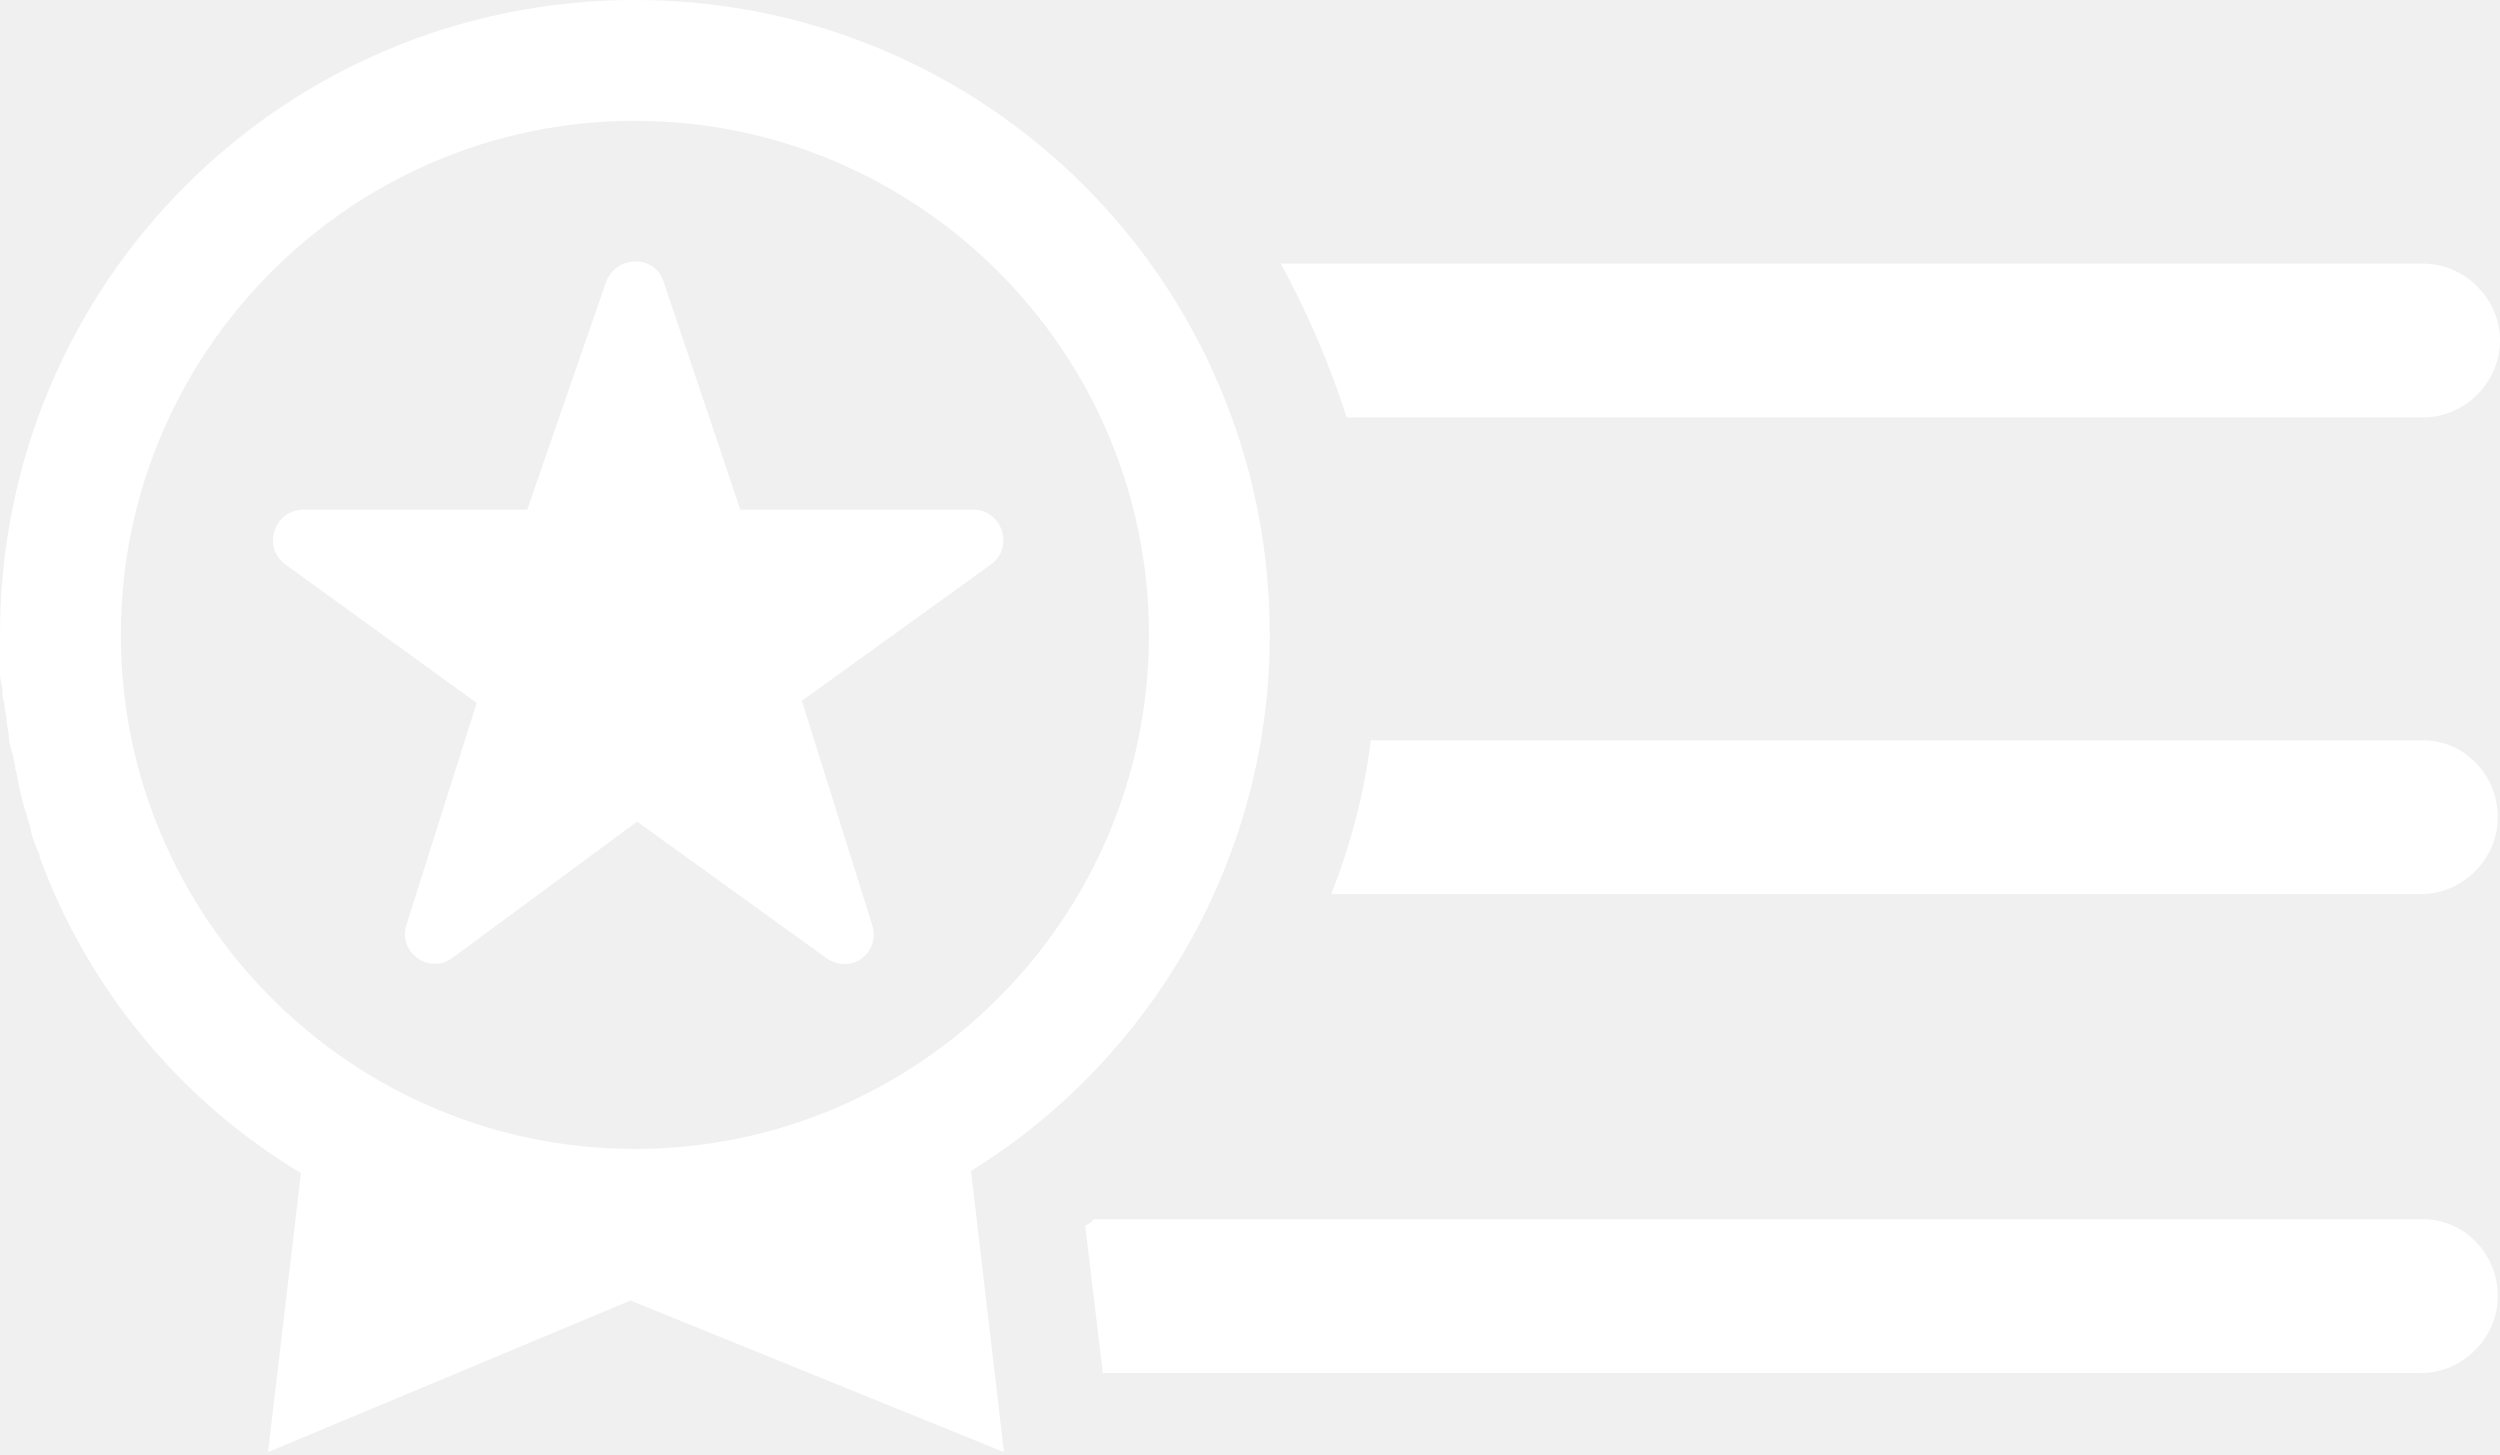
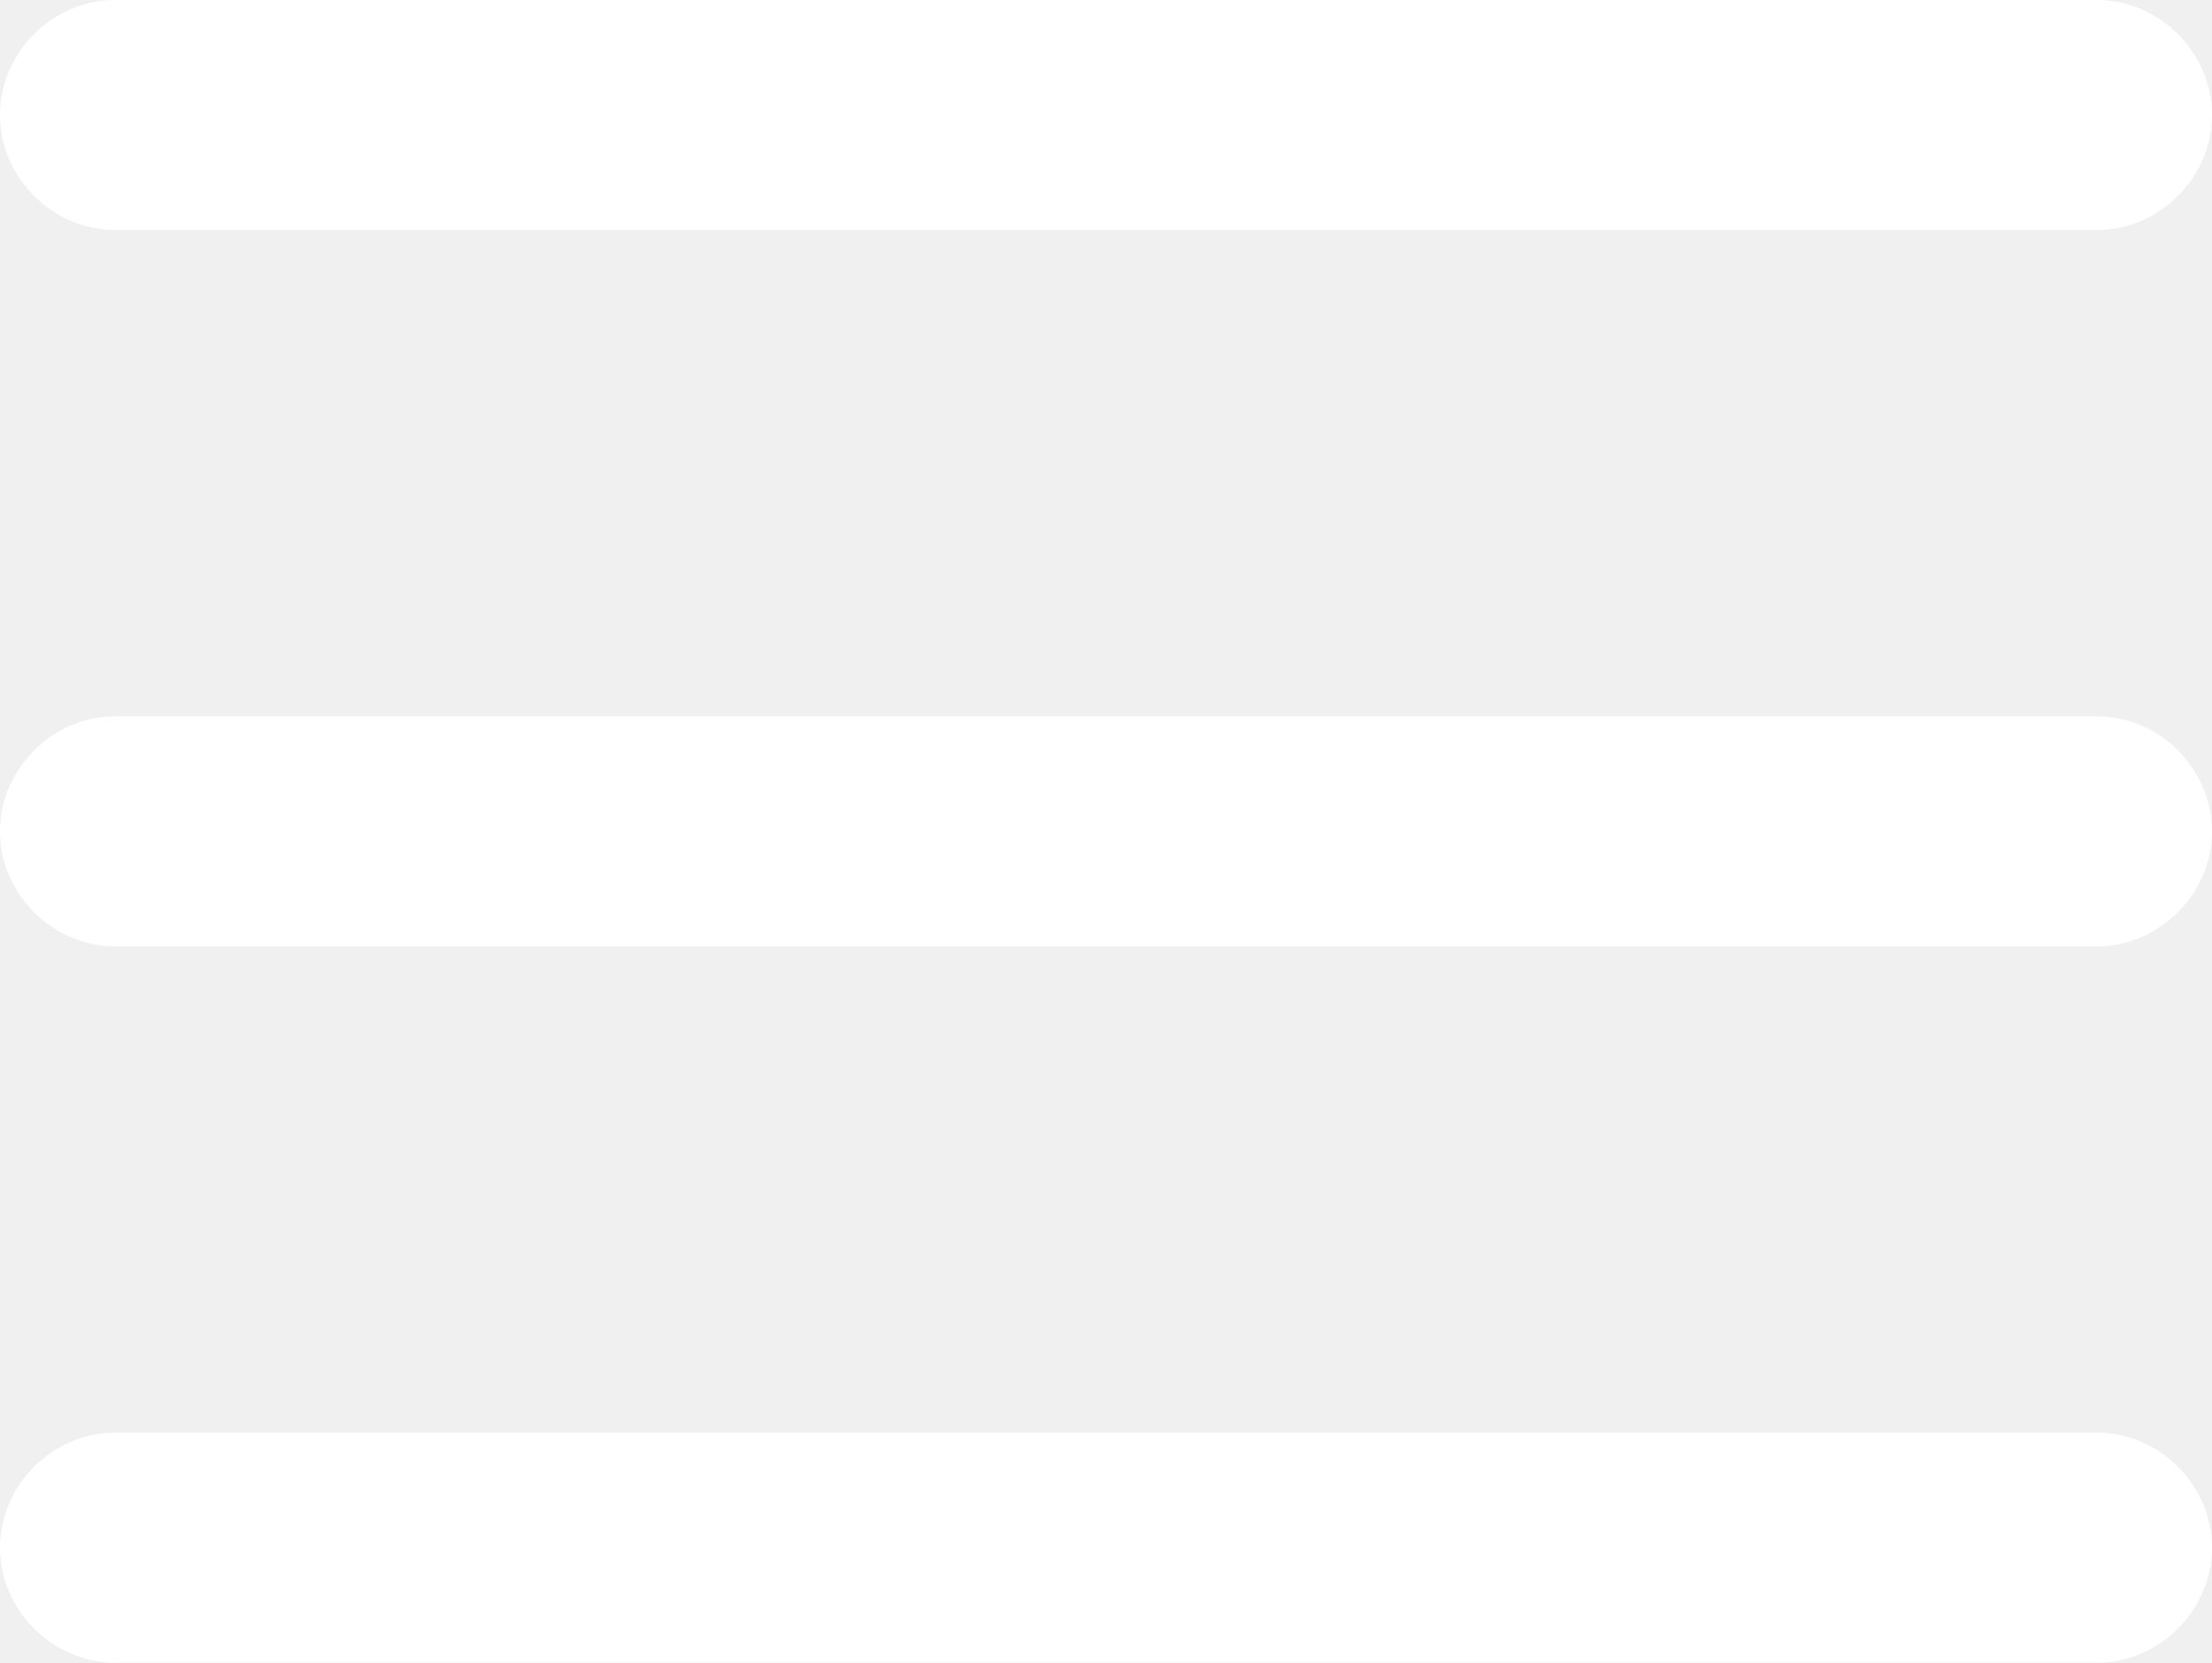
- <svg xmlns="http://www.w3.org/2000/svg" version="1.1" x="0px" y="0px" width="113.8px" height="66.2px" viewBox="0 0 113.8 66.2" style="overflow:visible;enable-background:new 0 0 113.8 66.2;" xml:space="preserve">
+ <svg xmlns="http://www.w3.org/2000/svg" xmlns:xlink="http://www.w3.org/1999/xlink" version="1.1" x="0px" y="0px" width="67.3px" height="50.6px" viewBox="0 0 67.3 50.6" style="overflow:visible;enable-background:new 0 0 67.3 50.6;" xml:space="preserve">
  <style type="text/css">
- 	.st0{fill:#FFFFFF;}
+ 	.st0{clip-path:url(#SVGID_2_);fill:#FFFFFF;}
+ 	.st1{clip-path:url(#SVGID_4_);fill:#FFFFFF;}
</style>
  <defs>
</defs>
  <g>
-     <g>
-       <path class="st0" d="M30.2,12.8l3.5,10.4h10.6c1.3,0,1.9,1.7,0.8,2.5l-8.6,6.2l3.2,10.2c0.4,1.3-1,2.3-2.1,1.5L29,37.4l-8.4,6.2    c-1.1,0.8-2.5-0.3-2.1-1.5l3.2-10.1L13,25.7c-1.1-0.8-0.5-2.5,0.8-2.5H24l3.6-10.4C28.1,11.6,29.8,11.6,30.2,12.8z" />
-     </g>
-   </g>
-   <g>
-     <g>
-       <path class="st0" d="M2.8,31c0-0.2,0-0.4,0-0.6C2.8,30.5,2.8,30.7,2.8,31z" />
-     </g>
-     <g>
-       <path class="st0" d="M3.2,33.9c-0.1-0.3-0.1-0.5-0.1-0.8C3.1,33.3,3.1,33.6,3.2,33.9z" />
-     </g>
-     <g>
-       <path class="st0" d="M3.5,35.2c-0.1-0.3-0.1-0.6-0.2-0.8C3.4,34.7,3.4,35,3.5,35.2z" />
-     </g>
-     <g>
-       <path class="st0" d="M3.9,36.6c-0.1-0.3-0.2-0.6-0.3-0.9C3.7,36,3.8,36.3,3.9,36.6z" />
-     </g>
-     <g>
-       <path class="st0" d="M4.3,37.9c-0.1-0.3-0.2-0.7-0.3-1C4.1,37.2,4.2,37.5,4.3,37.9z" />
-     </g>
-     <g>
-       <path class="st0" d="M3,32.4c0-0.2-0.1-0.5-0.1-0.7C2.9,32,2.9,32.2,3,32.4z" />
-     </g>
-     <g>
-       <path class="st0" d="M2.7,28.9c0,0,0,0.1,0,0.1C2.7,29,2.7,29,2.7,28.9C2.7,28.9,2.7,28.9,2.7,28.9z" />
-     </g>
-     <path class="st0" d="M2.8,30.3c0-0.4,0-0.8,0-1.3C2.7,29.5,2.7,29.9,2.8,30.3z" />
-     <path class="st0" d="M3.6,35.7c0-0.1-0.1-0.3-0.1-0.4C3.5,35.4,3.6,35.5,3.6,35.7z" />
-     <path class="st0" d="M4,36.9c0-0.1-0.1-0.2-0.1-0.3C3.9,36.7,3.9,36.8,4,36.9z" />
-     <path class="st0" d="M28.9,2.7C28.9,2.7,28.9,2.7,28.9,2.7C14.4,2.7,2.7,14.4,2.7,28.9c0,0,0,0,0,0C2.7,14.4,14.4,2.7,28.9,2.7z" />
-     <path class="st0" d="M3.1,33.1C3,32.9,3,32.7,3,32.4C3,32.7,3,32.9,3.1,33.1z" />
-     <path class="st0" d="M3.3,34.4c0-0.2-0.1-0.4-0.1-0.5C3.2,34,3.3,34.2,3.3,34.4z" />
-     <path class="st0" d="M2.9,31.7c0-0.2,0-0.5-0.1-0.7C2.8,31.2,2.8,31.5,2.9,31.7z" />
-     <path class="st0" d="M4.3,38c0,0,0-0.1,0-0.1C4.3,37.9,4.3,37.9,4.3,38z" />
-     <path class="st0" d="M57.8,28.9C57.8,12.9,44.9,0,28.9,0C12.9,0,0,12.9,0,28.9C0,29,0,29,0,29.1c0,0.5,0,0.9,0,1.4   c0,0.2,0,0.5,0.1,0.7c0,0.3,0,0.6,0.1,0.8c0,0.3,0.1,0.5,0.1,0.8c0,0.2,0.1,0.5,0.1,0.7c0,0.3,0.1,0.6,0.2,0.9   c0,0.2,0.1,0.4,0.1,0.6c0.1,0.3,0.1,0.6,0.2,0.9c0,0.2,0.1,0.3,0.1,0.5c0.1,0.3,0.2,0.7,0.3,1c0,0.1,0.1,0.2,0.1,0.4   c0.1,0.4,0.2,0.7,0.4,1.1c0,0,0,0.1,0,0.1C4,45,8.2,50.1,13.7,53.4l-1.5,12.7l16.5-6.9l17,6.9l-1.5-12.8   C52.3,48.3,57.8,39.2,57.8,28.9z M28.9,5.5c12.9,0,23.4,10.5,23.4,23.4c0,12.9-10.5,23.4-23.4,23.4C16,52.3,5.5,41.8,5.5,28.9   C5.5,16,16,5.5,28.9,5.5z" />
-   </g>
-   <g>
-     <path class="st0" d="M61.3,19h49c1.9,0,3.5-1.6,3.5-3.5s-1.6-3.5-3.5-3.5h-52C59.5,14.2,60.5,16.5,61.3,19z" />
-     <path class="st0" d="M110.3,33.7H62.4c-0.3,2.4-0.9,4.7-1.8,7h49.6c1.9,0,3.5-1.6,3.5-3.5S112.2,33.7,110.3,33.7z" />
-     <path class="st0" d="M110.3,55.5H49.8c-0.1,0.1-0.2,0.2-0.4,0.3l0.8,6.7h60c1.9,0,3.5-1.6,3.5-3.5S112.2,55.5,110.3,55.5z" />
+     <defs>
+       <rect id="SVGID_1_" width="67.3" height="50.6" />
+     </defs>
+     <clipPath id="SVGID_2_">
+       <use xlink:href="#SVGID_1_" style="overflow:visible;" />
+     </clipPath>
+     <path class="st0" d="M63.8,7H3.5C1.6,7,0,5.4,0,3.5C0,1.6,1.6,0,3.5,0h60.3c1.9,0,3.5,1.6,3.5,3.5C67.3,5.4,65.7,7,63.8,7" />
+     <path class="st0" d="M63.8,28.8H3.5c-1.9,0-3.5-1.6-3.5-3.5c0-1.9,1.6-3.5,3.5-3.5h60.3c1.9,0,3.5,1.6,3.5,3.5   C67.3,27.2,65.7,28.8,63.8,28.8" />
+     <path class="st0" d="M63.8,50.6H3.5C1.6,50.6,0,49,0,47.1c0-1.9,1.6-3.5,3.5-3.5h60.3c1.9,0,3.5,1.6,3.5,3.5   C67.3,49,65.7,50.6,63.8,50.6" />
  </g>
</svg>
